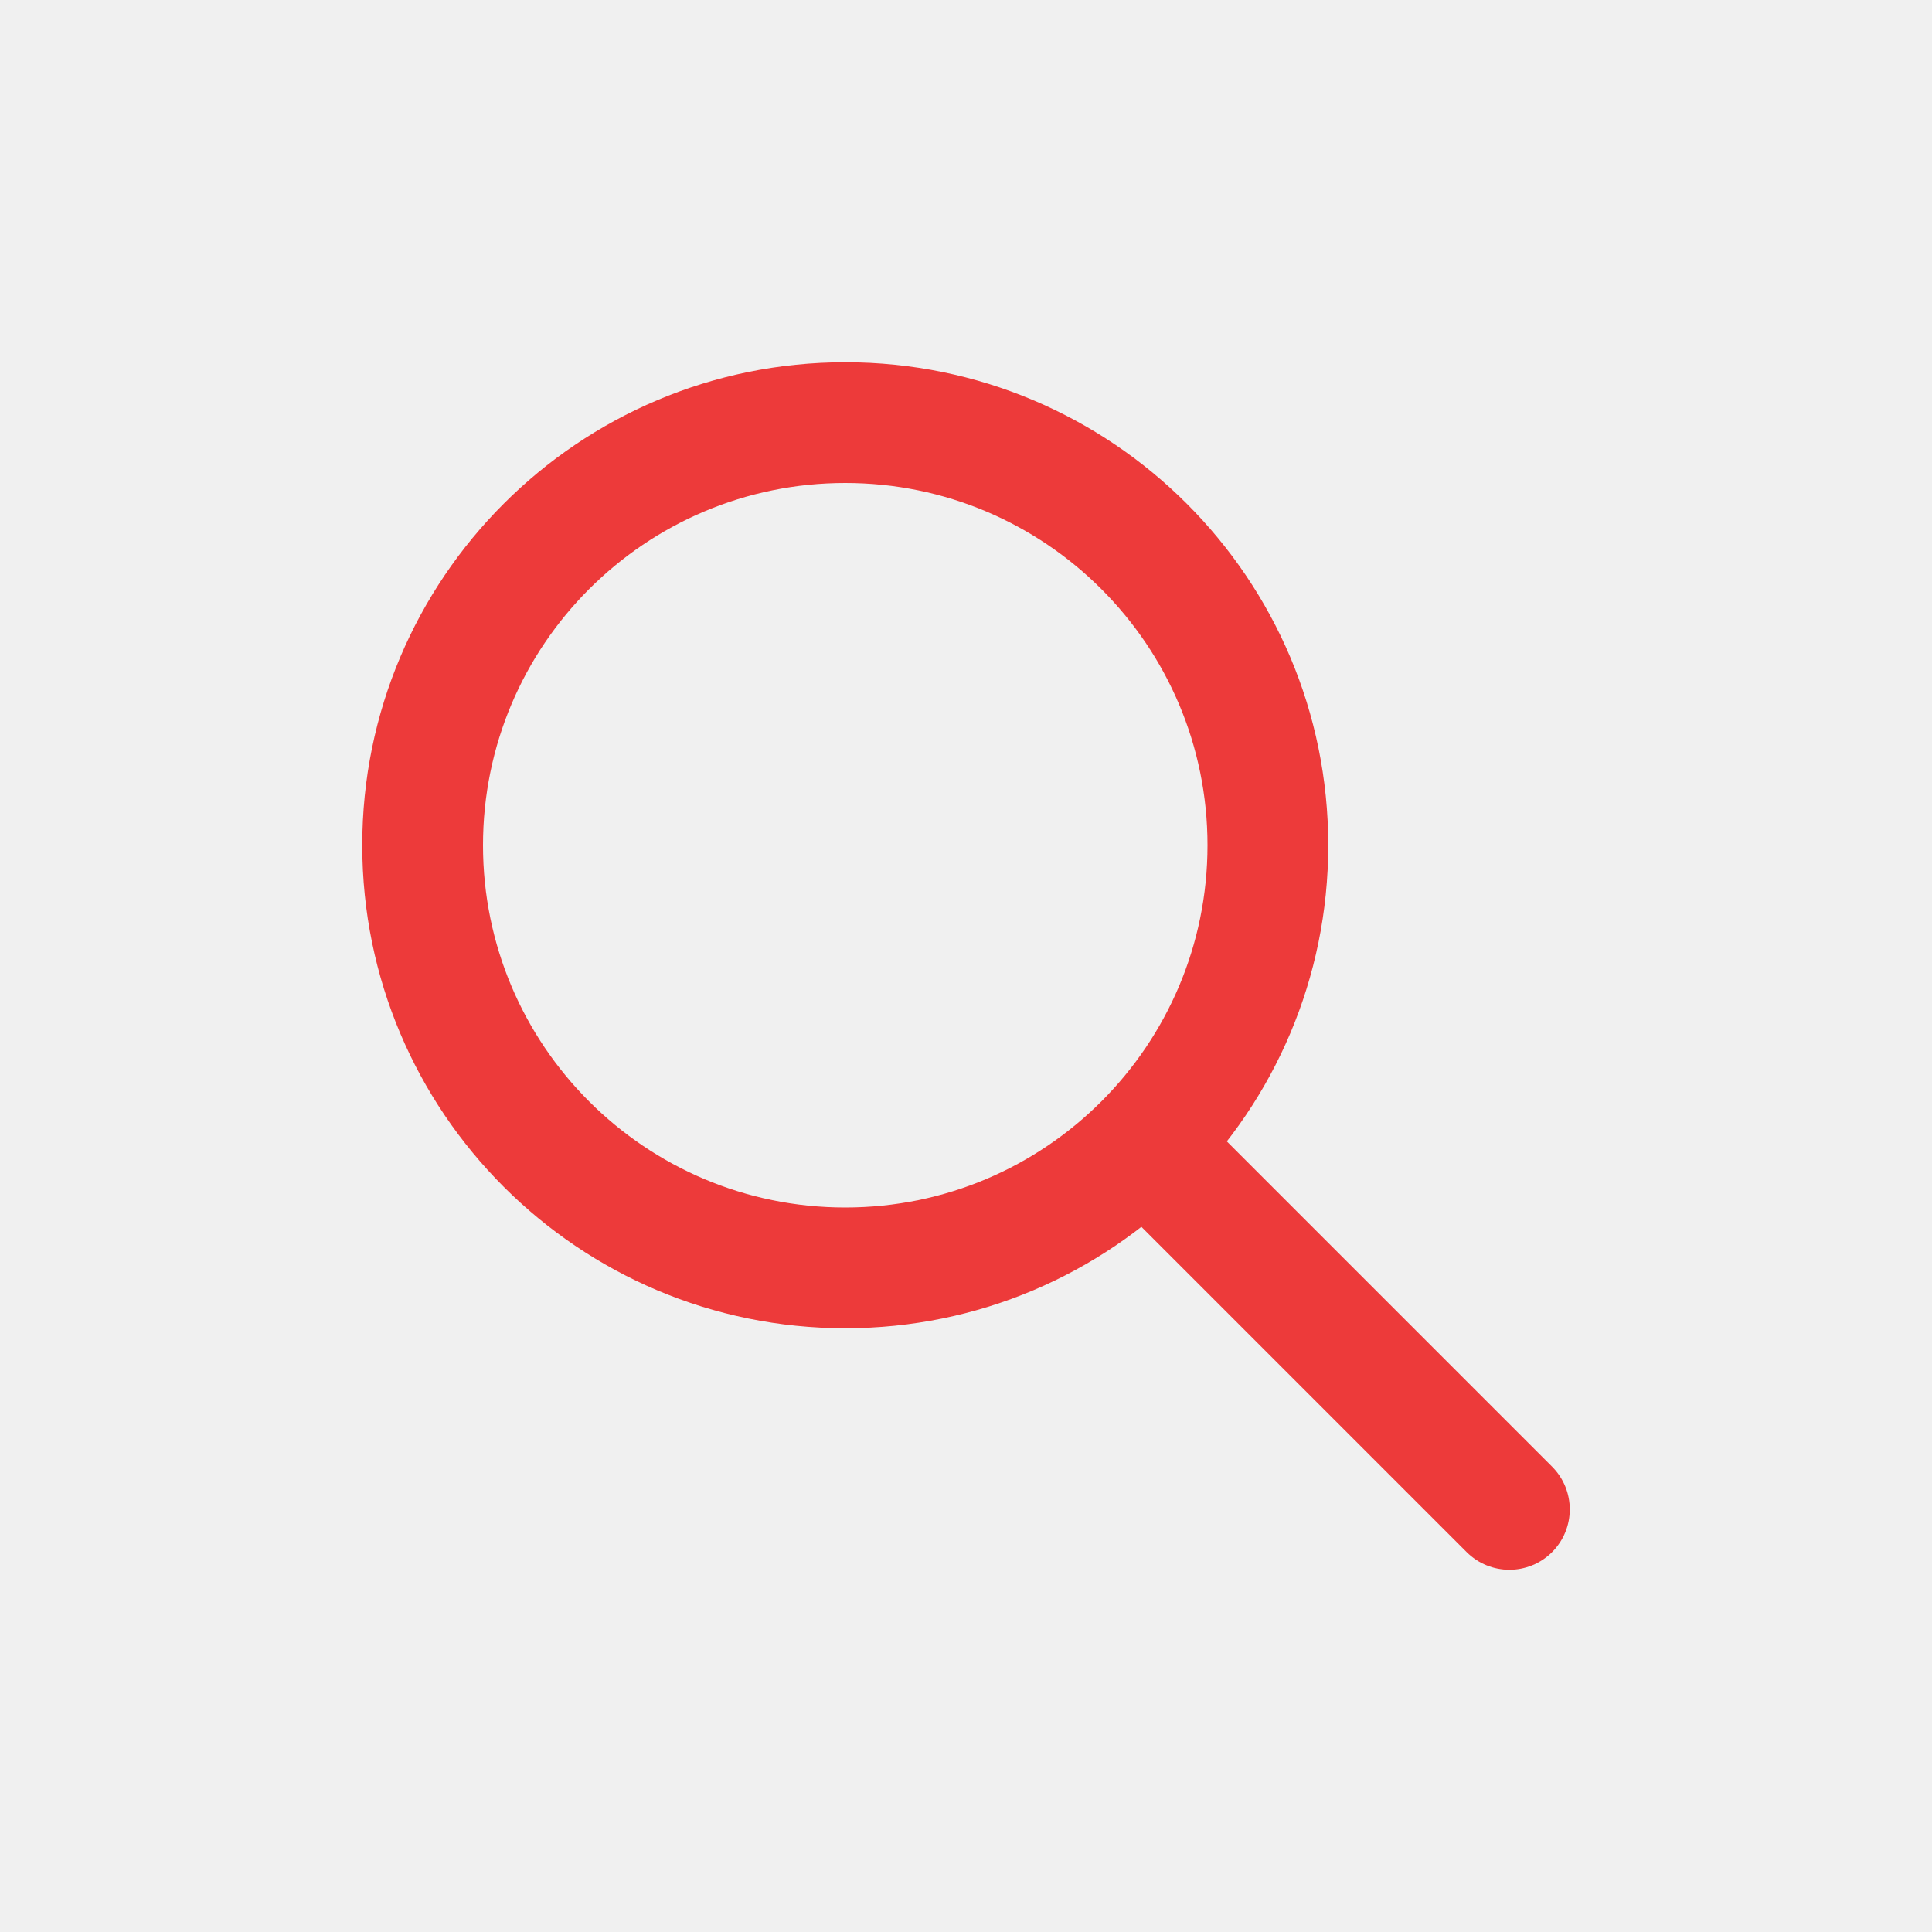
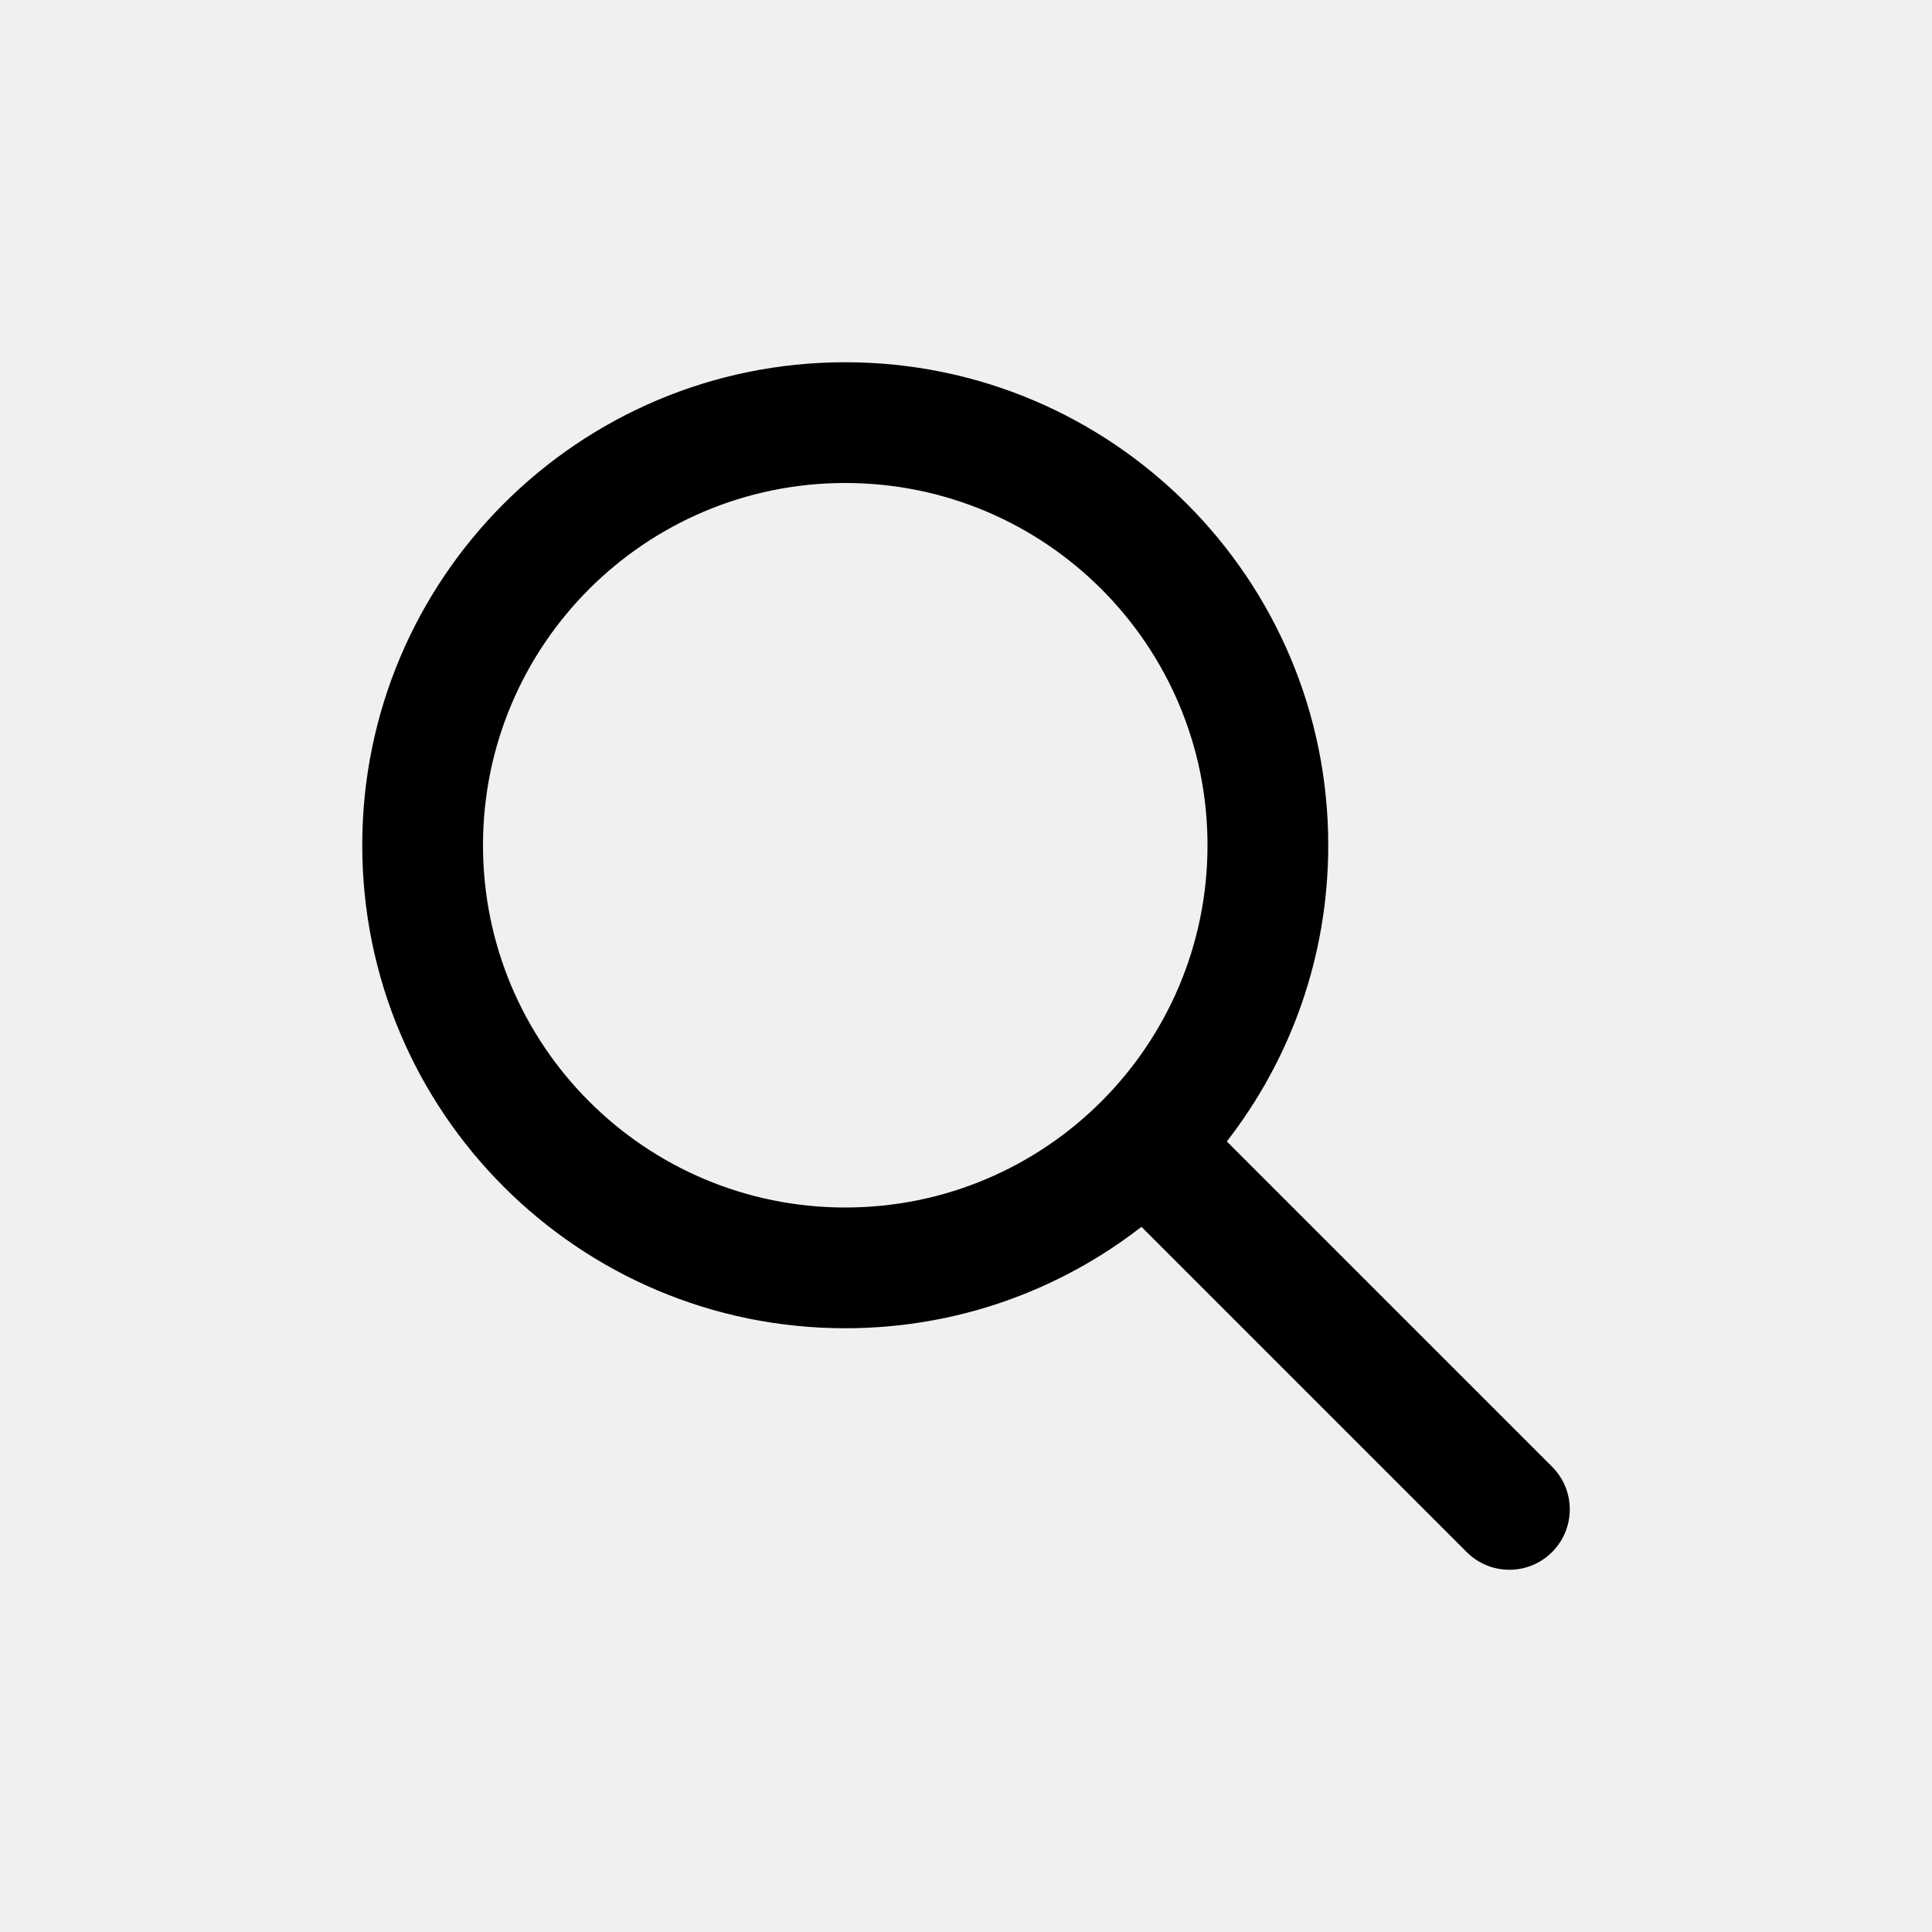
- <svg xmlns="http://www.w3.org/2000/svg" width="36" height="36" viewBox="0 0 36 36" fill="none">
-   <g clip-path="url(#clip0_1220_802)">
-     <path fill-rule="evenodd" clip-rule="evenodd" d="M15.75 9C12.022 9 9 12.022 9 15.75C9 19.478 12.022 22.5 15.75 22.5C19.478 22.5 22.5 19.478 22.5 15.75C22.5 12.022 19.478 9 15.75 9ZM6.75 15.75C6.75 10.779 10.779 6.75 15.75 6.75C20.721 6.75 24.75 10.779 24.75 15.75C24.75 20.721 20.721 24.75 15.75 24.75C10.779 24.75 6.75 20.721 6.75 15.75Z" fill="#ED3A3A" />
-     <path fill-rule="evenodd" clip-rule="evenodd" d="M28.921 28.921C28.481 29.36 27.769 29.36 27.329 28.921L20.579 22.171C20.14 21.731 20.14 21.019 20.579 20.579C21.019 20.14 21.731 20.14 22.171 20.579L28.921 27.329C29.36 27.769 29.36 28.481 28.921 28.921Z" fill="#ED3A3A" />
-   </g>
-   <defs>
-     <clipPath id="clip0_1220_802">
-       <rect width="36" height="36" fill="white" />
-     </clipPath>
-   </defs>
+ <svg xmlns="http://www.w3.org/2000/svg" width="32" height="32" viewBox="0 0 32 32" fill="none">
+   <path fill-rule="evenodd" clip-rule="evenodd" d="M8 14C8 10.686 10.686 8 14 8C17.314 8 20 10.686 20 14C20 17.314 17.314 20 14 20C10.686 20 8 17.314 8 14ZM14 6C9.582 6 6 9.582 6 14C6 18.418 9.582 22 14 22C15.849 22 17.551 21.373 18.906 20.32L24.293 25.707C24.683 26.098 25.317 26.098 25.707 25.707C26.098 25.317 26.098 24.683 25.707 24.293L20.32 18.906C21.373 17.551 22 15.849 22 14C22 9.582 18.418 6 14 6Z" fill="black" />
</svg>
